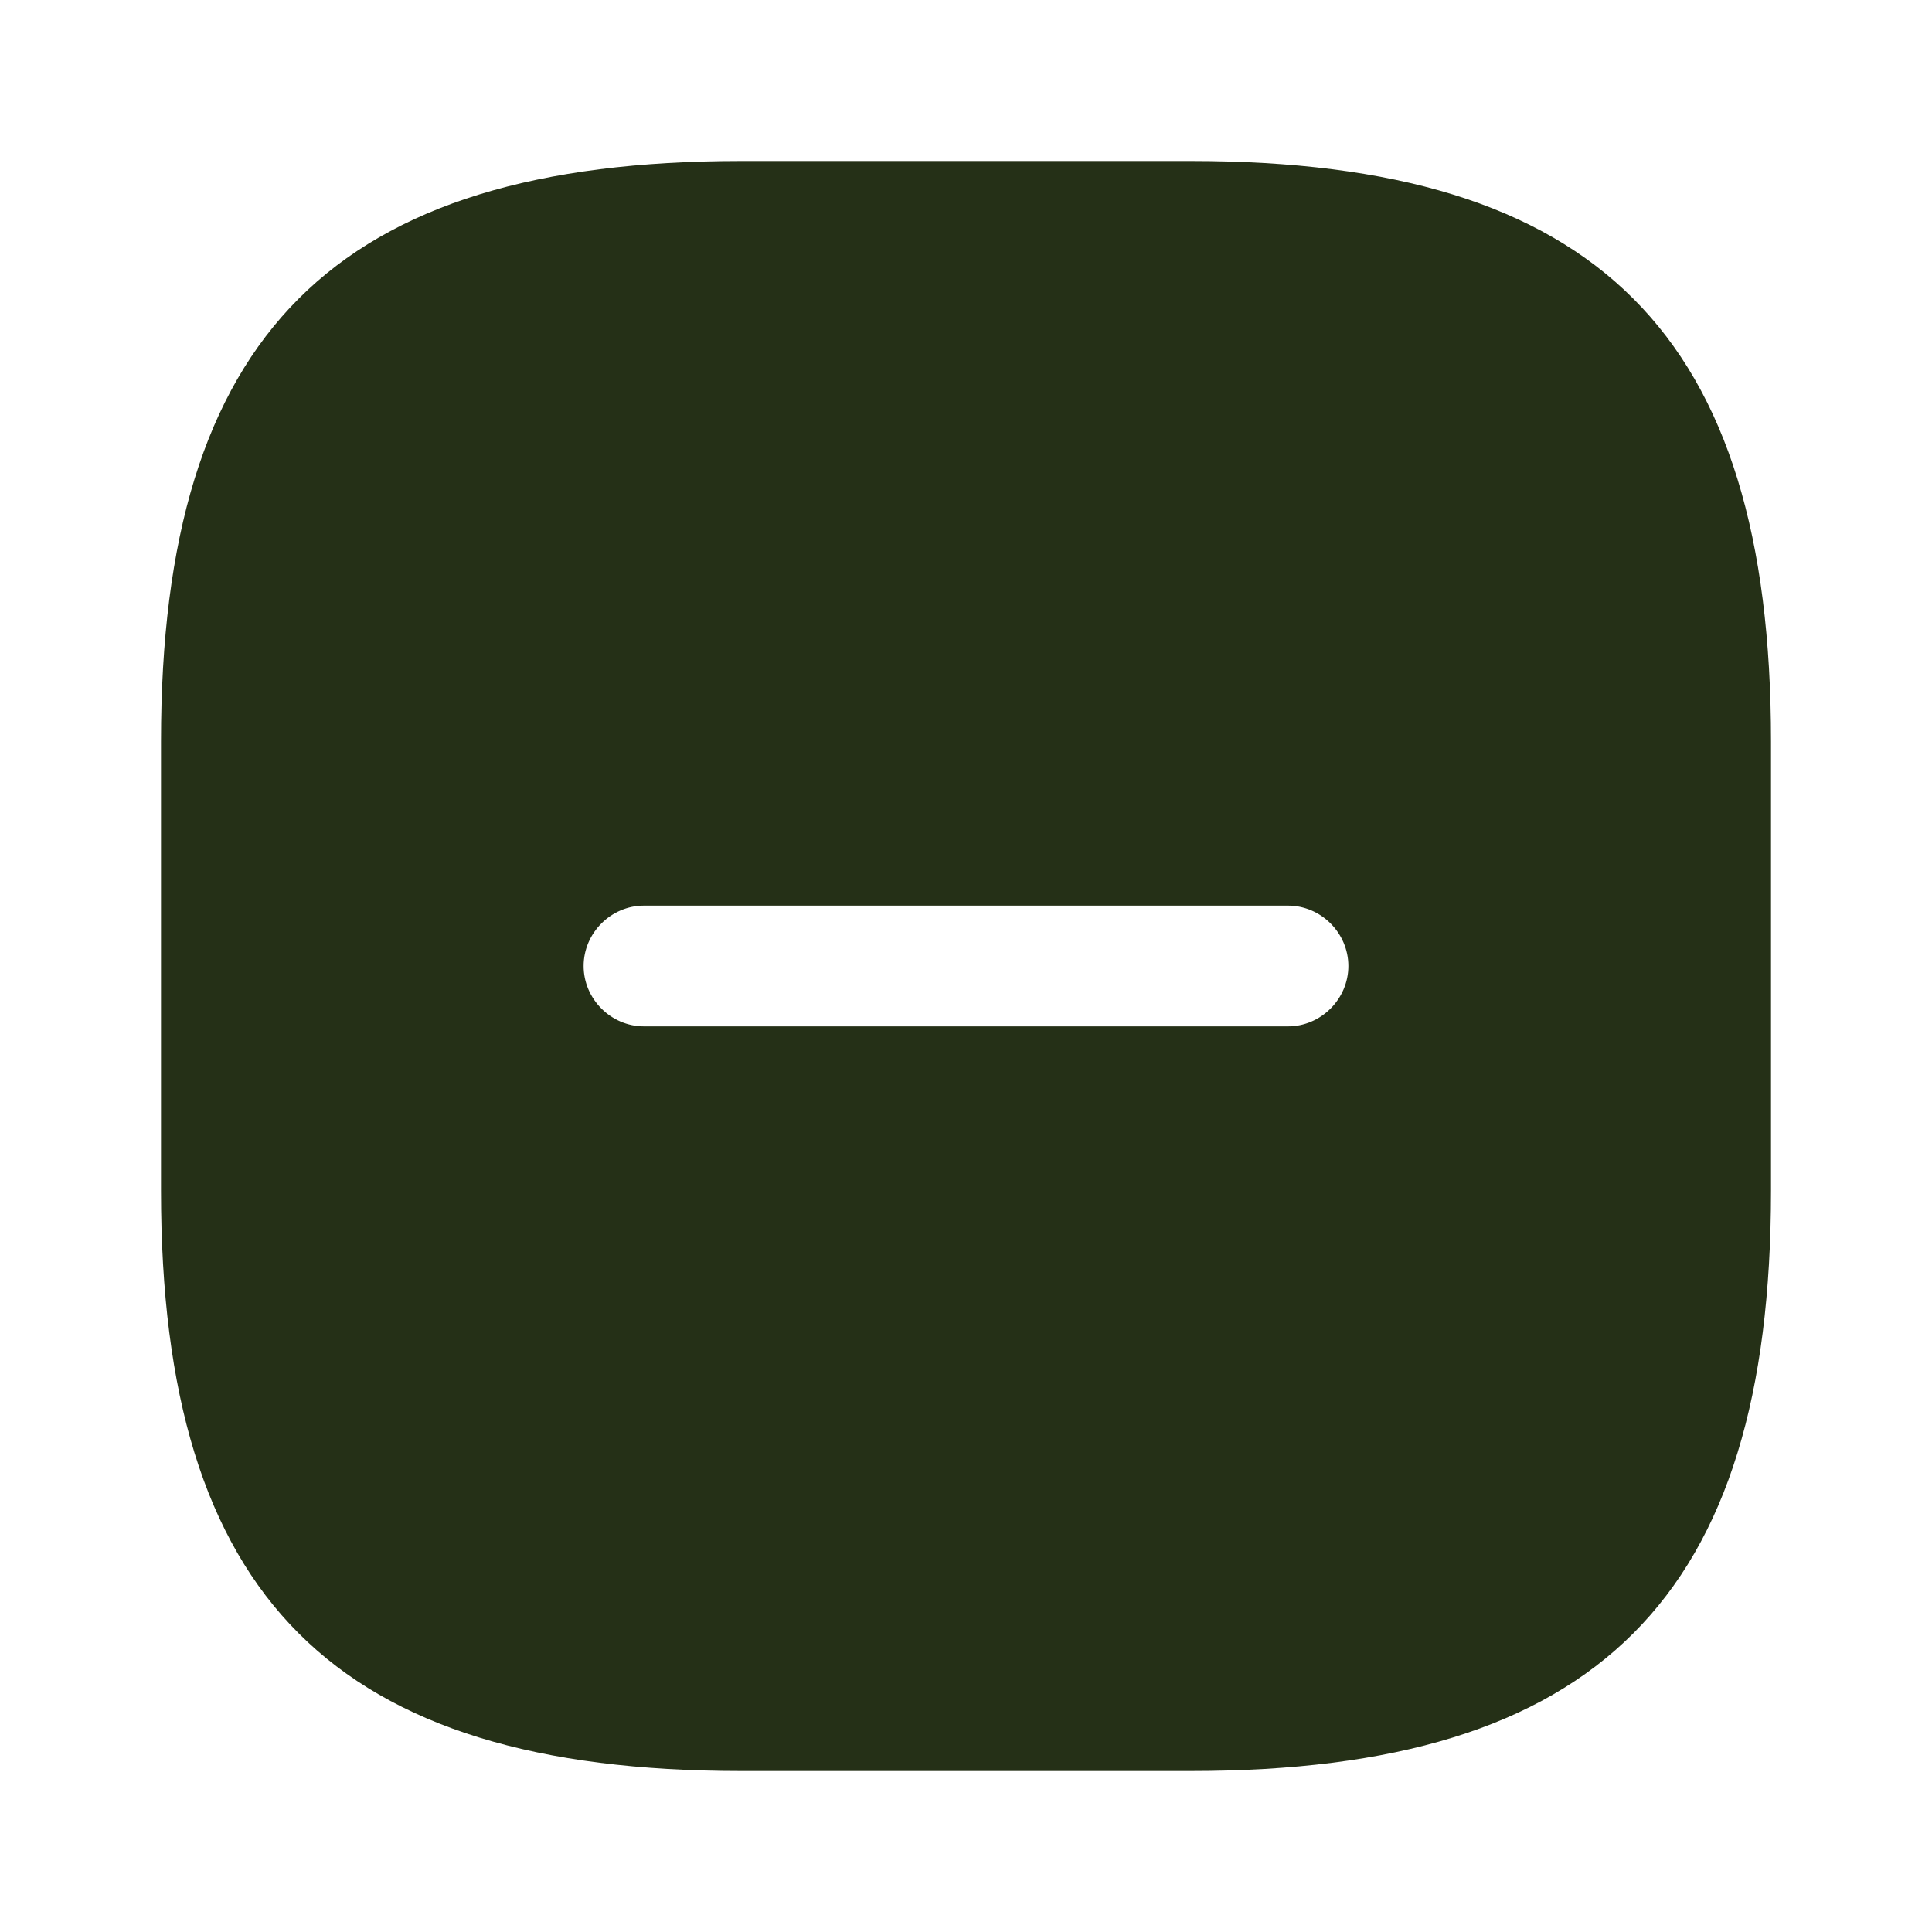
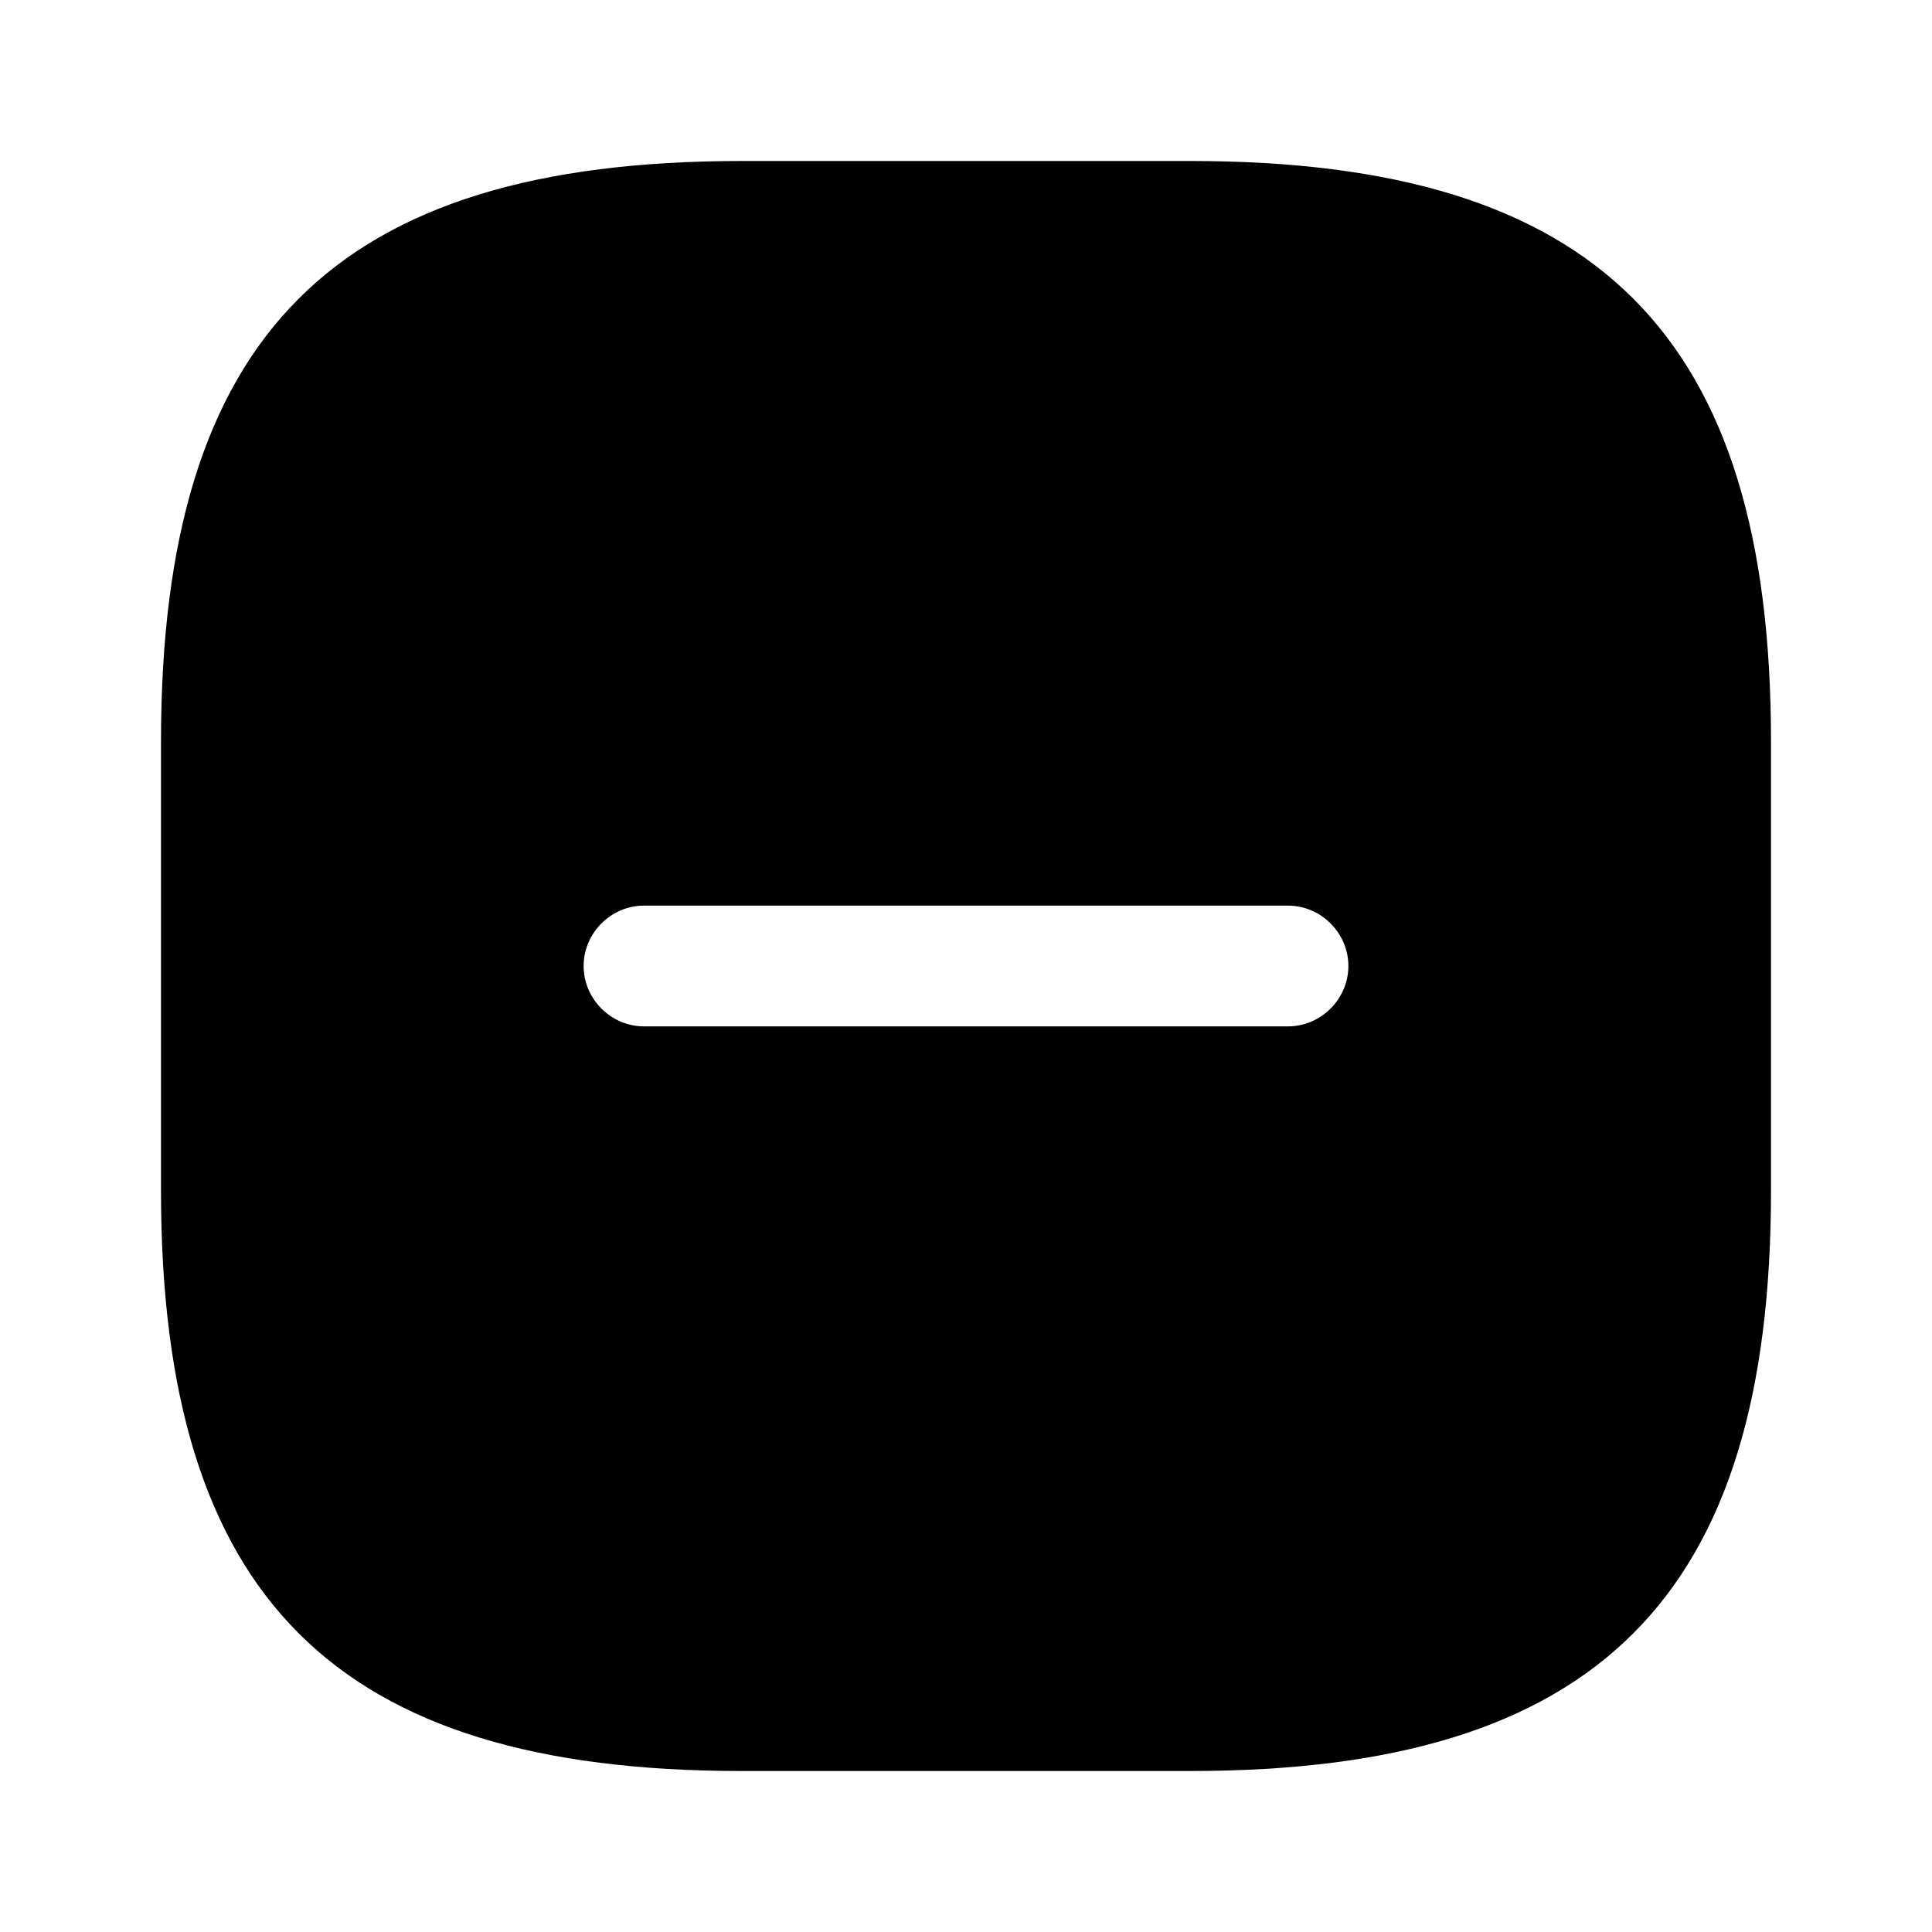
<svg xmlns="http://www.w3.org/2000/svg" width="24" height="24" viewBox="0 0 24 24" fill="none">
-   <path d="M14.791 2C19.842 2 22 4.158 22 9.209V14.791C22 19.842 19.842 22 14.791 22H9.209C4.158 22 2 19.842 2 14.791V9.209C2 4.158 4.158 2 9.209 2H14.791ZM8 11.25C7.59 11.25 7.25 11.59 7.25 12C7.25 12.41 7.59 12.75 8 12.75H16C16.41 12.75 16.75 12.41 16.75 12C16.75 11.59 16.41 11.25 16 11.25H8Z" fill="#253017" />
+   <path d="M14.791 2C19.842 2 22 4.158 22 9.209V14.791C22 19.842 19.842 22 14.791 22H9.209C4.158 22 2 19.842 2 14.791V9.209C2 4.158 4.158 2 9.209 2H14.791ZM8 11.25C7.59 11.25 7.25 11.59 7.25 12C7.25 12.41 7.59 12.75 8 12.75H16C16.41 12.75 16.75 12.41 16.75 12C16.75 11.59 16.41 11.25 16 11.25H8Z" fill="currentColor" />
</svg>
